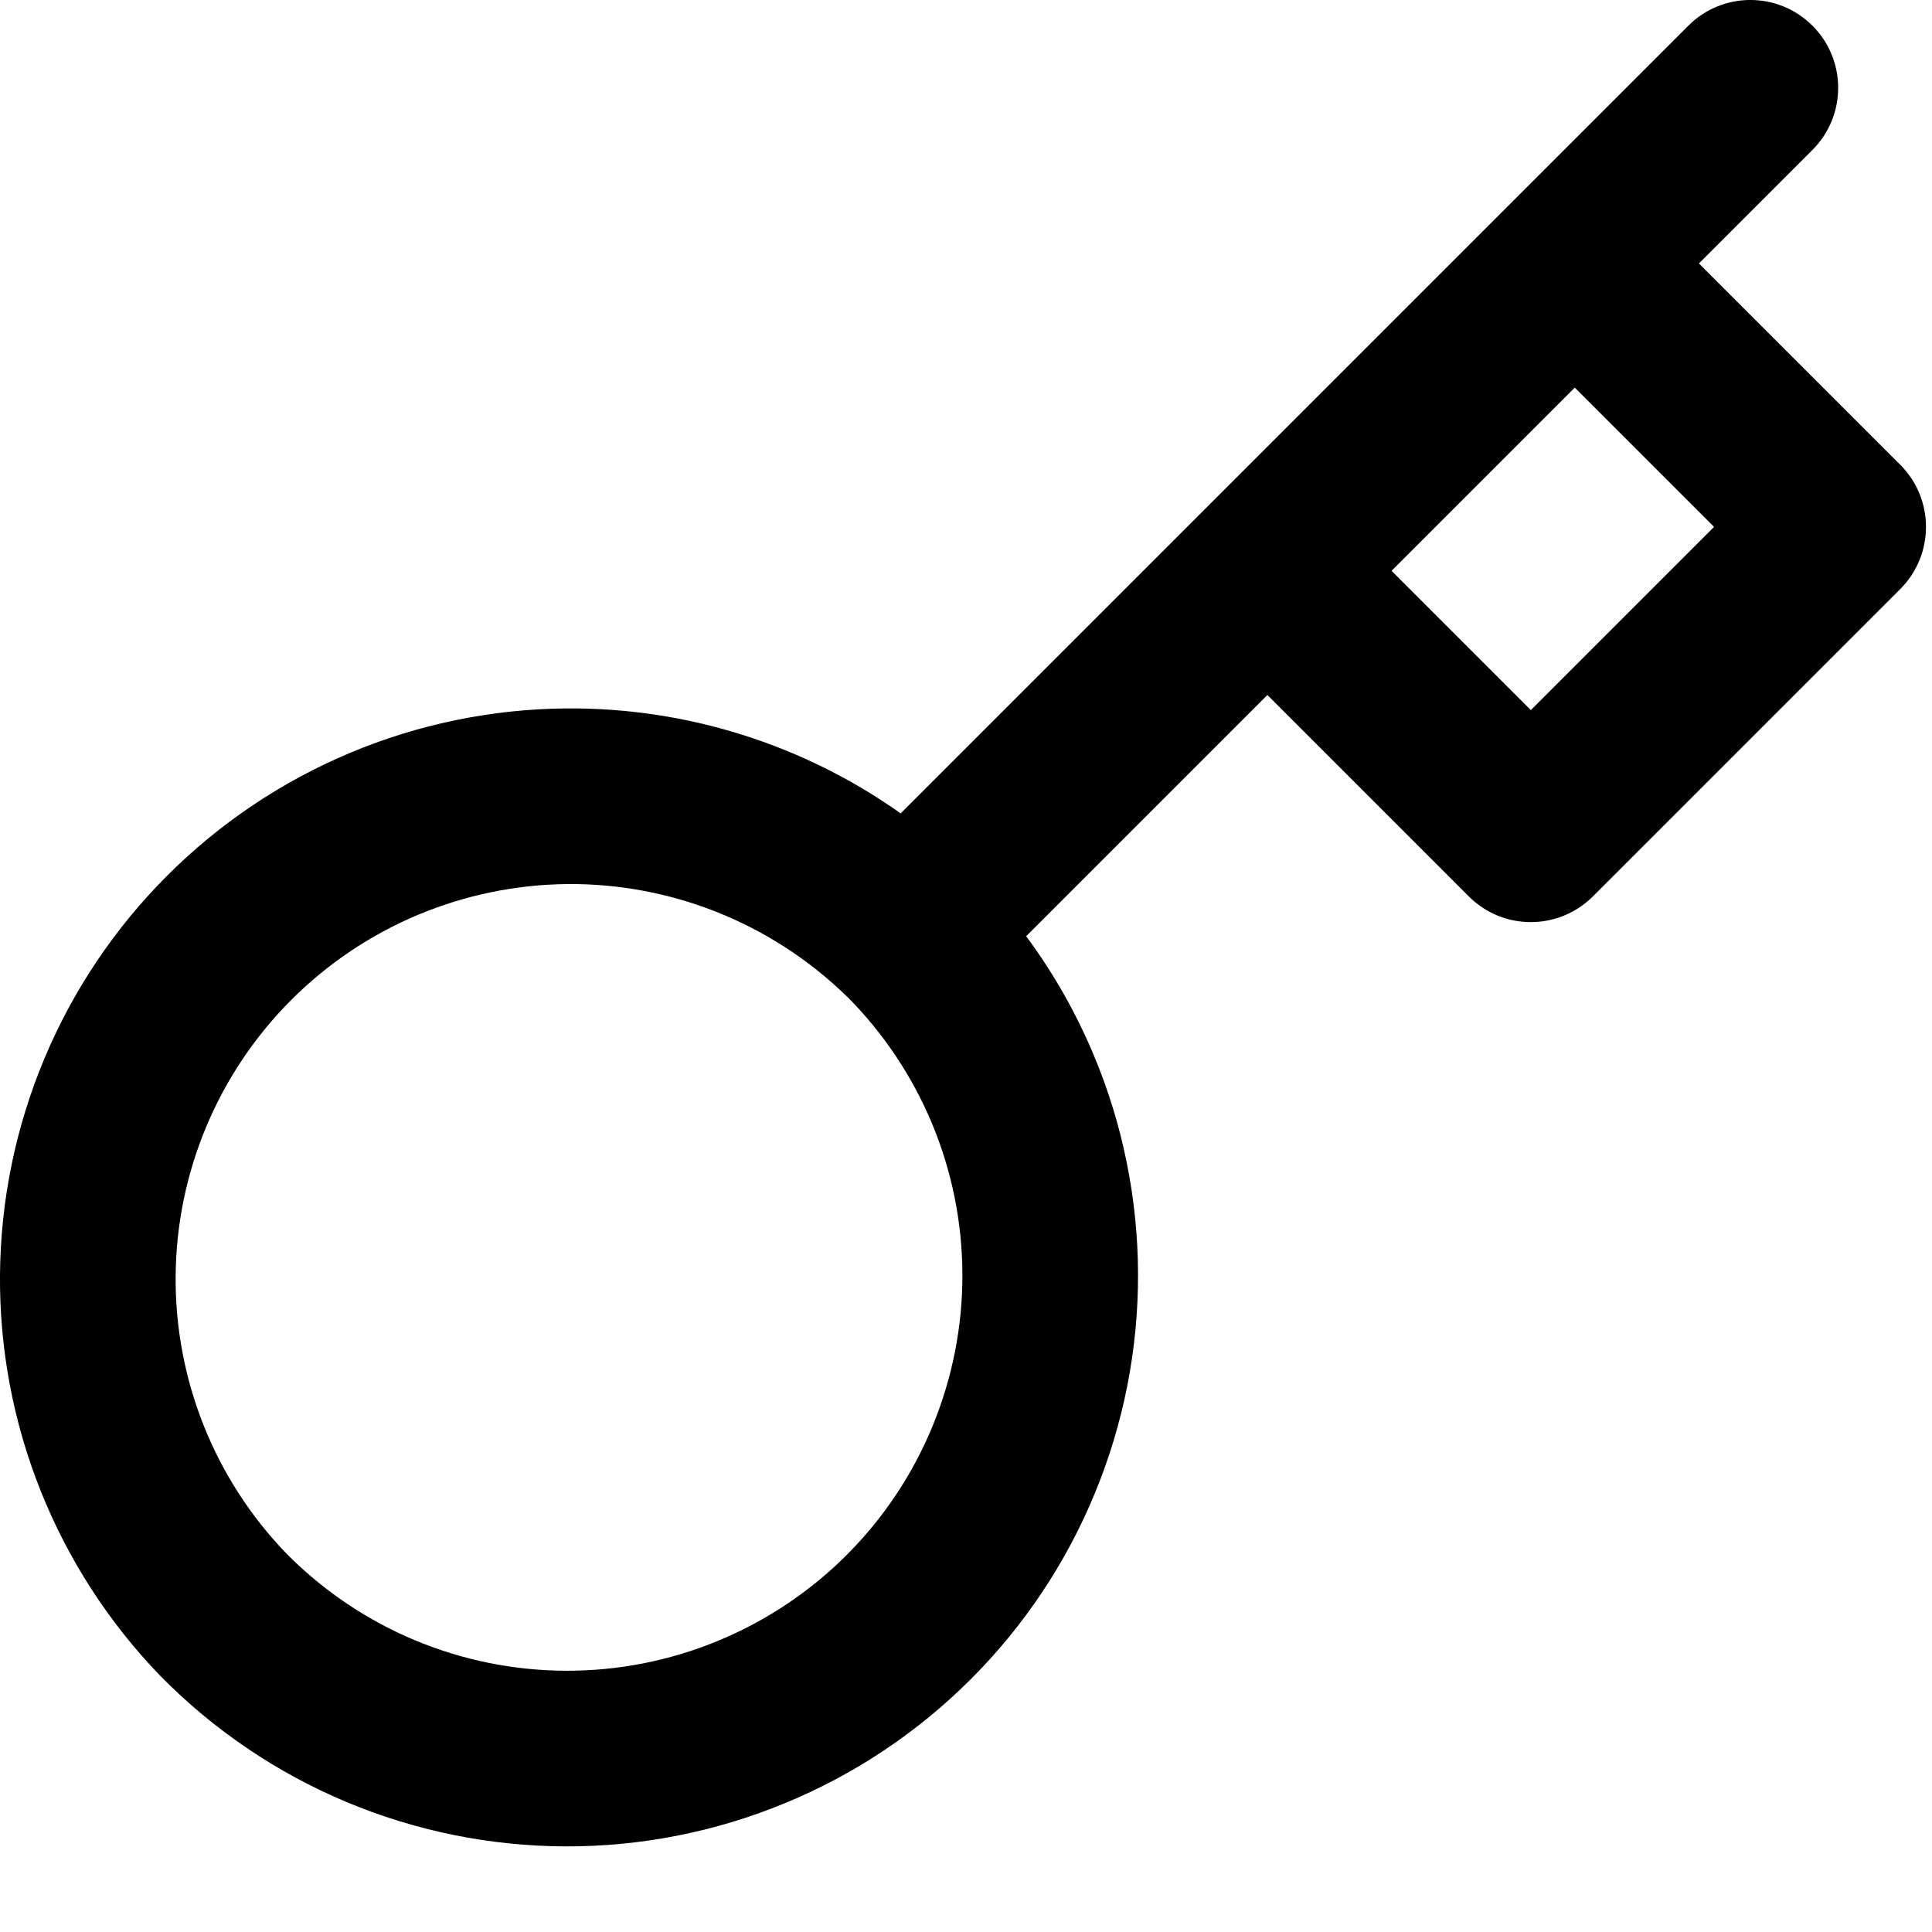
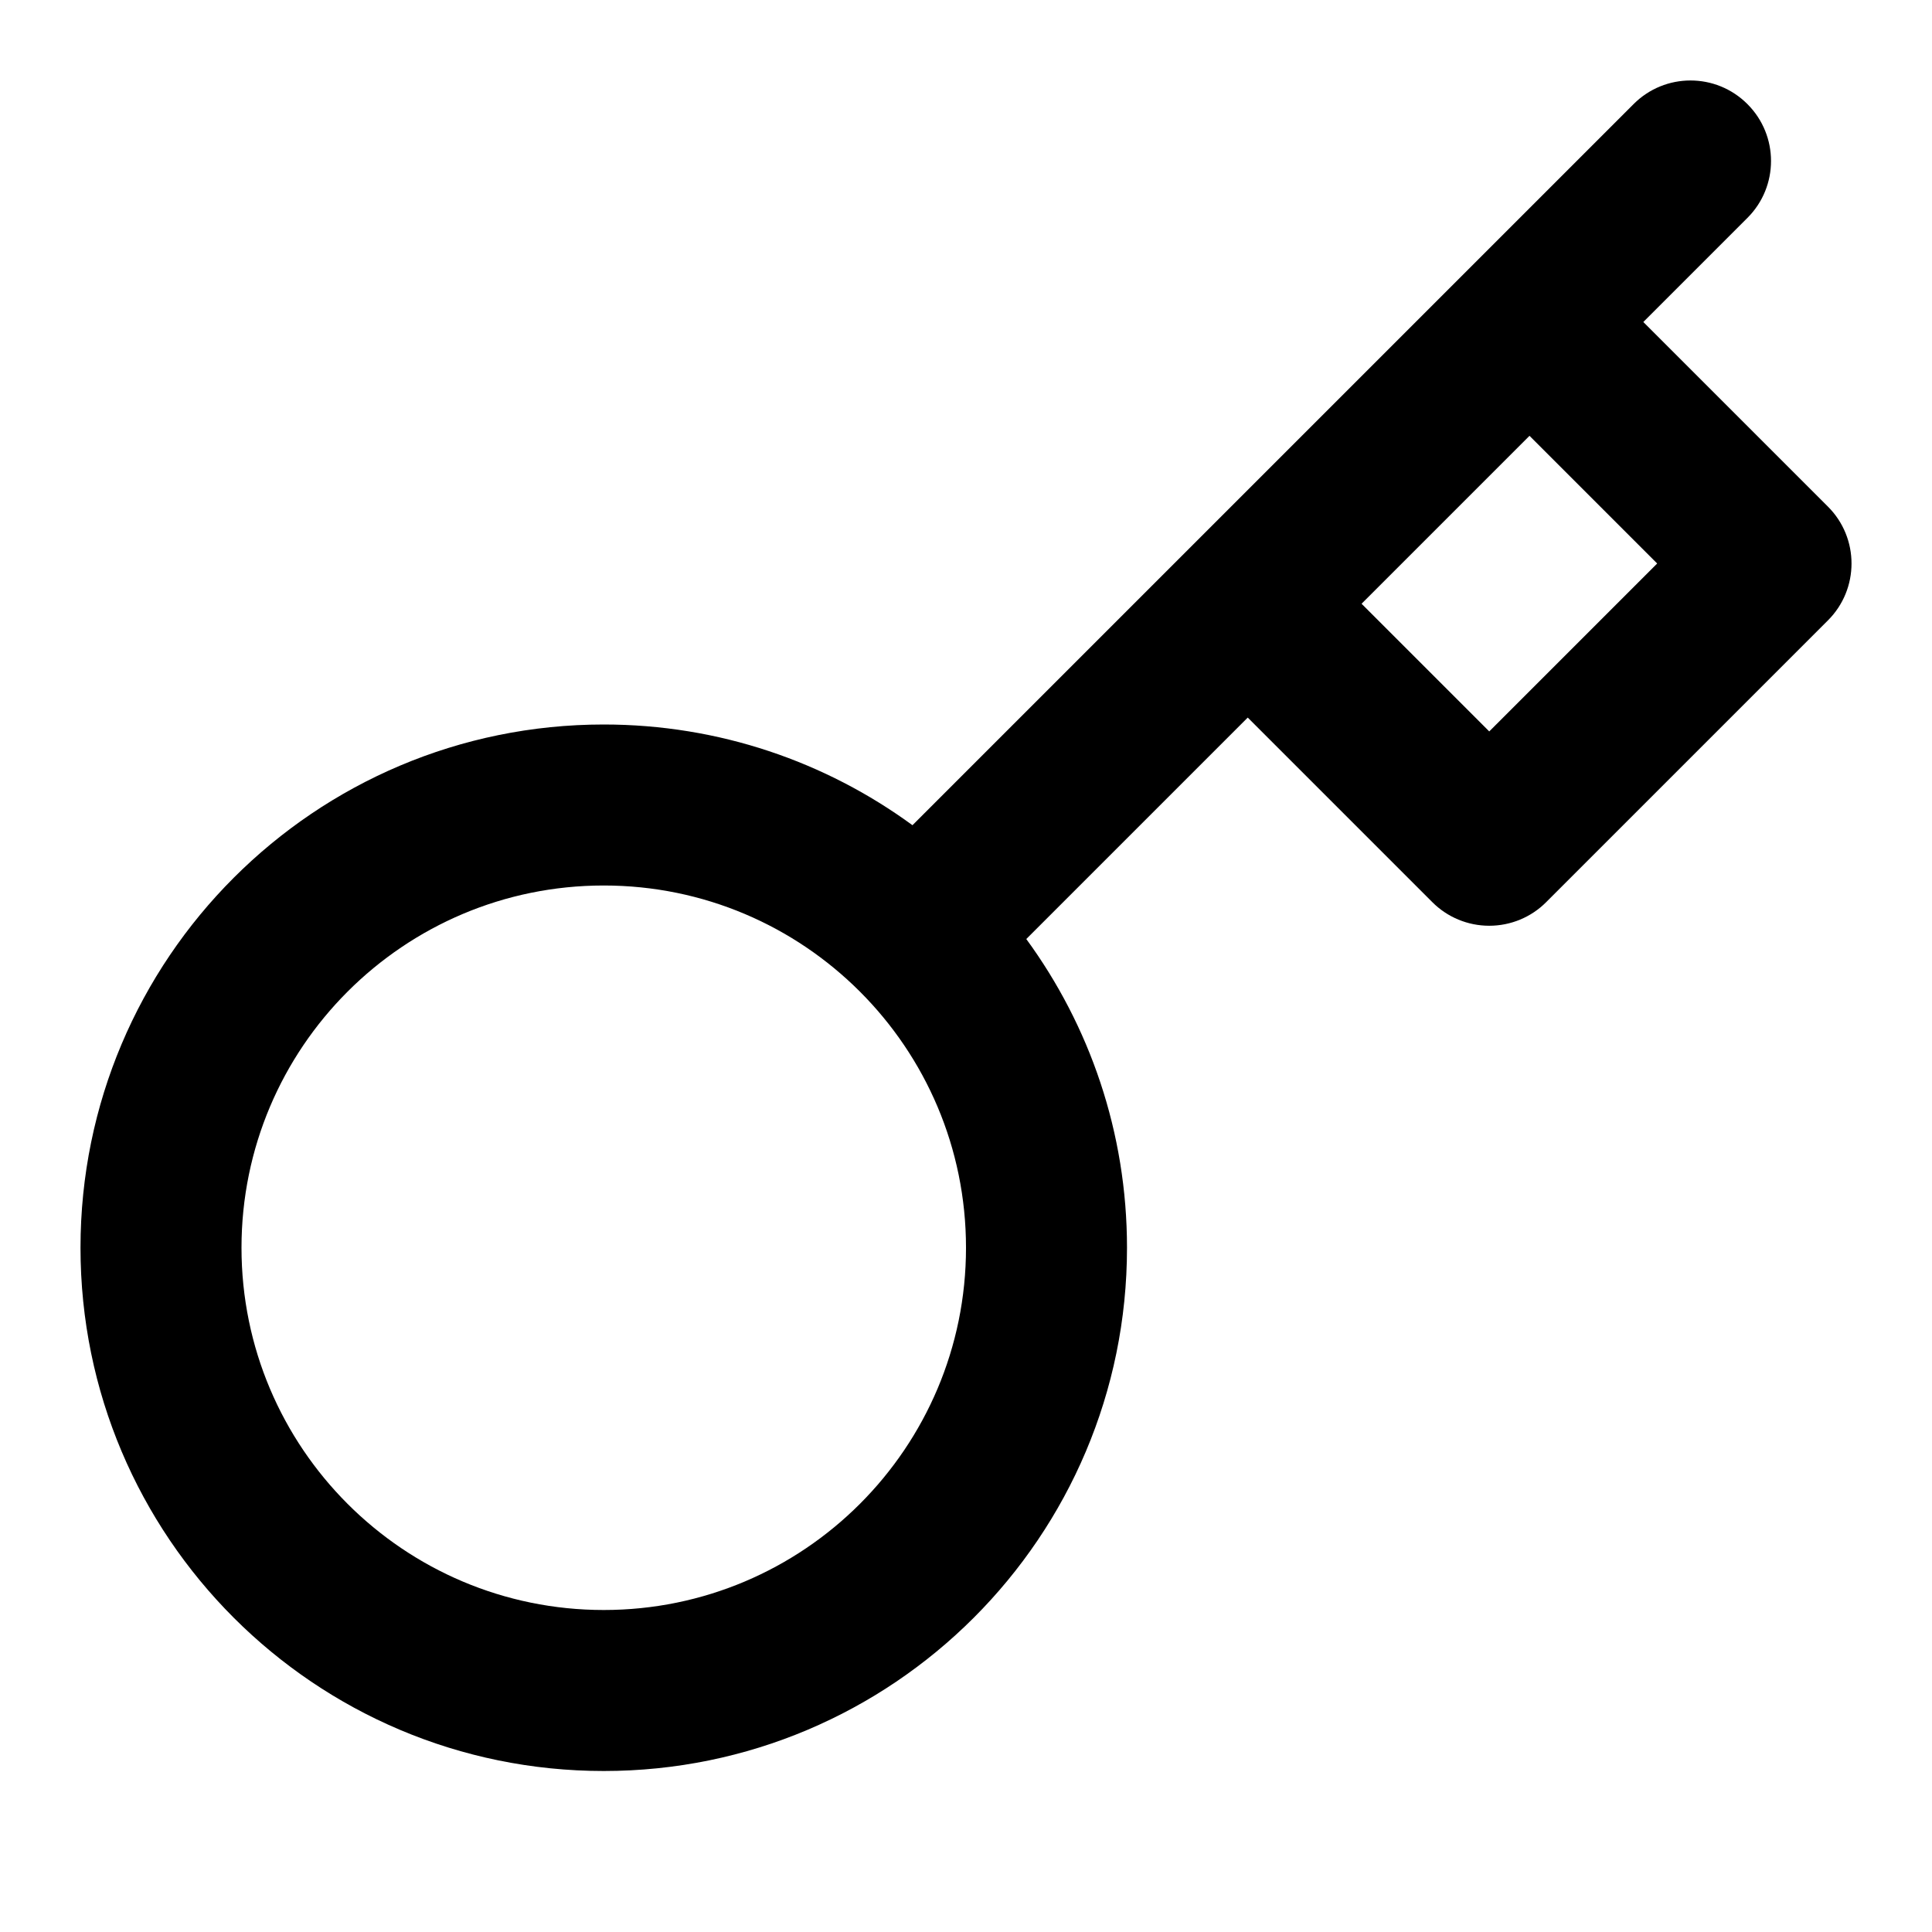
- <svg xmlns="http://www.w3.org/2000/svg" width="22" height="22" viewBox="0 0 22 22" fill="none">
-   <path fill-rule="evenodd" clip-rule="evenodd" d="M20.639 0.293C21.029 0.683 21.029 1.317 20.639 1.707L19.346 3L21.639 5.293C22.029 5.683 22.029 6.317 21.639 6.707L18.139 10.207C17.748 10.598 17.115 10.598 16.725 10.207L14.432 7.914L11.685 10.661C11.993 11.076 12.25 11.528 12.452 12.008C12.784 12.798 12.956 13.646 12.959 14.503C12.962 15.361 12.795 16.21 12.468 17.002C12.142 17.795 11.661 18.515 11.055 19.121C10.449 19.727 9.729 20.208 8.936 20.534C8.144 20.861 7.294 21.028 6.437 21.025C5.58 21.022 4.732 20.85 3.941 20.518C3.151 20.186 2.434 19.701 1.832 19.09L1.825 19.083C0.641 17.857 -0.015 16.215 0 14.511C0.015 12.806 0.699 11.176 1.904 9.971C3.109 8.766 4.739 8.082 6.444 8.067C7.816 8.055 9.149 8.478 10.256 9.262L19.225 0.293C19.615 -0.098 20.248 -0.098 20.639 0.293ZM9.654 11.356C9.644 11.348 9.635 11.339 9.626 11.33C8.777 10.511 7.641 10.057 6.461 10.067C5.281 10.078 4.152 10.551 3.318 11.385C2.484 12.219 2.01 13.348 2 14.528C1.99 15.706 2.442 16.841 3.26 17.689C3.676 18.11 4.171 18.445 4.716 18.674C5.263 18.904 5.85 19.023 6.444 19.025C7.037 19.027 7.625 18.912 8.174 18.685C8.723 18.459 9.221 18.127 9.641 17.707C10.061 17.287 10.393 16.789 10.619 16.24C10.845 15.691 10.961 15.104 10.959 14.51C10.957 13.916 10.838 13.329 10.608 12.782C10.384 12.25 10.06 11.766 9.654 11.356ZM15.846 6.5L17.432 8.086L19.518 6L17.932 4.414L15.846 6.5Z" fill="black" />
+ <svg xmlns="http://www.w3.org/2000/svg" width="24" height="24" viewBox="0 0 24 24" fill="none">
+   <path fill-rule="evenodd" clip-rule="evenodd" d="M21.707 1.293C21.317 0.902 20.683 0.902 20.293 1.293L11.335 10.251C10.26 9.465 8.934 9 7.5 9C3.91 9 1 11.91 1 15.5C1 19.09 3.91 22 7.5 22C11.09 22 14 19.09 14 15.5C14 14.066 13.535 12.74 12.749 11.665L15.5 8.914L17.793 11.207C17.98 11.395 18.235 11.5 18.5 11.5C18.765 11.5 19.02 11.395 19.207 11.207L22.707 7.707C23.098 7.317 23.098 6.683 22.707 6.293L20.414 4L21.707 2.707C22.098 2.317 22.098 1.683 21.707 1.293ZM19 5.414L20.586 7L18.5 9.086L16.914 7.5L19 5.414ZM7.5 11C8.743 11 9.867 11.503 10.682 12.318C11.497 13.133 12 14.257 12 15.5C12 17.985 9.985 20 7.5 20C5.015 20 3 17.985 3 15.5C3 13.015 5.015 11 7.5 11Z" fill="black" />
</svg>
